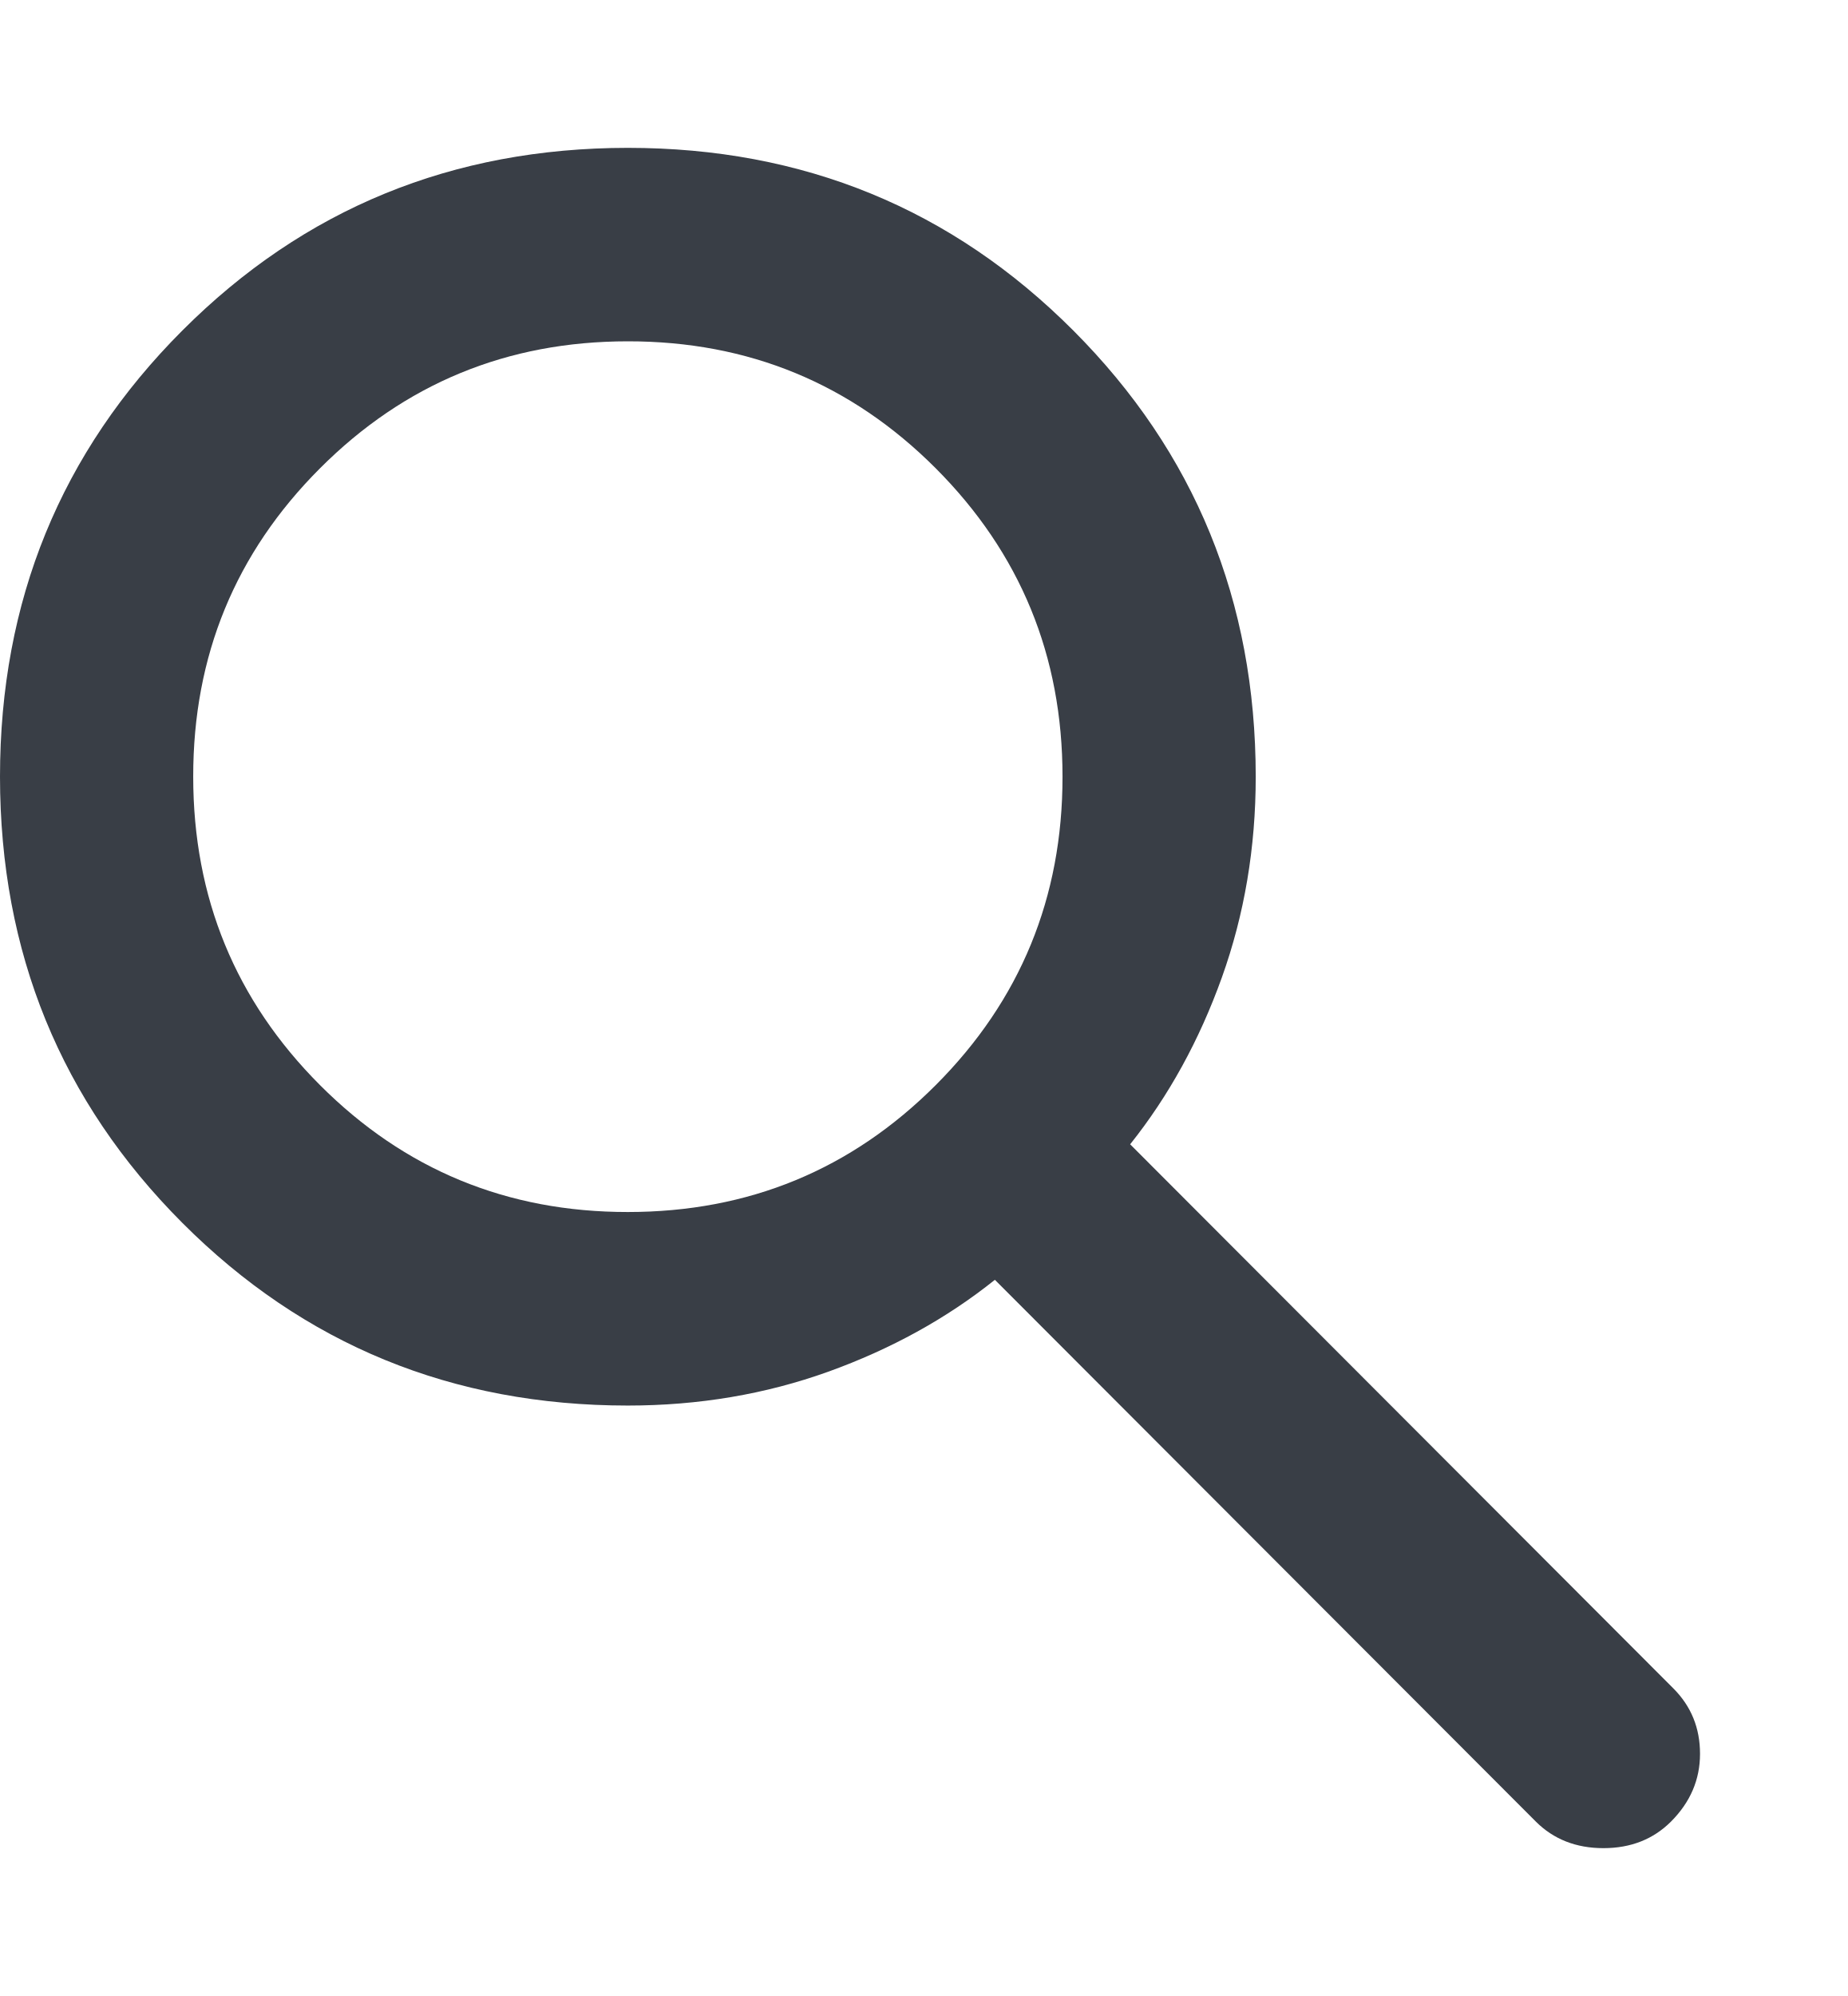
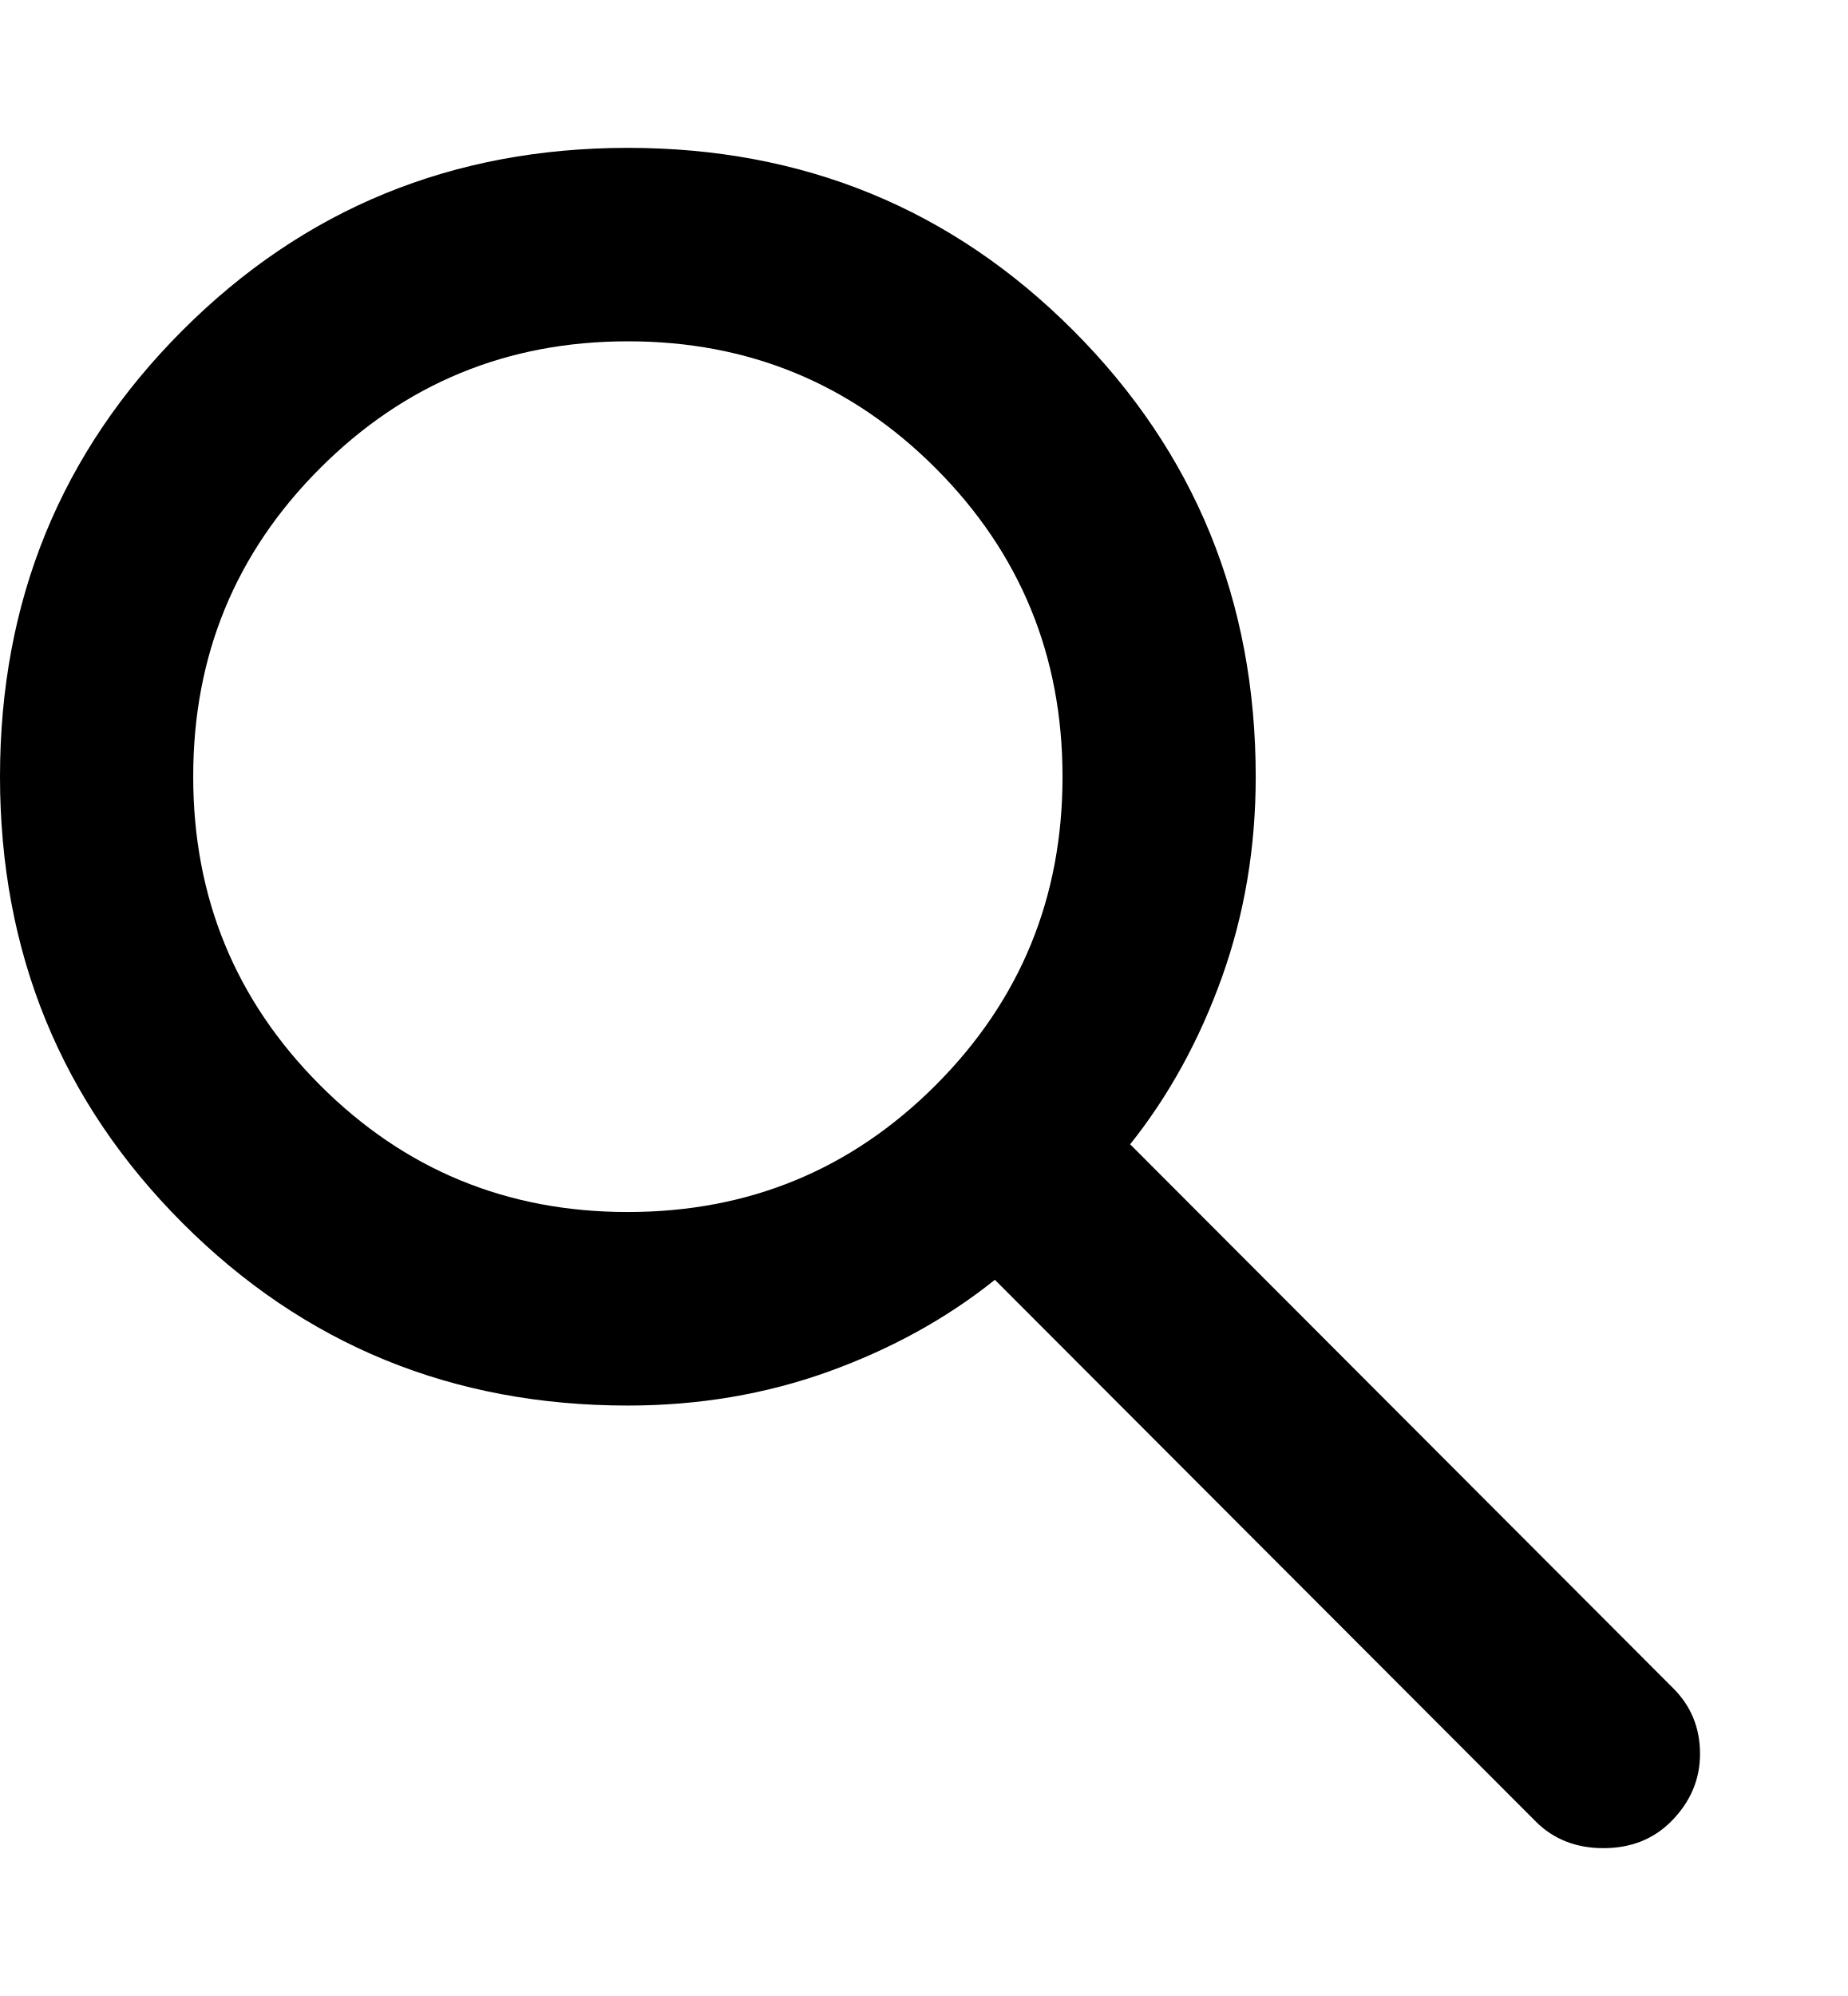
<svg xmlns="http://www.w3.org/2000/svg" width="25" height="27" viewBox="0 0 25 23" fill="none">
-   <path d="M20.778 22.64L13.46 15.312C12.807 15.835 12.055 16.249 11.206 16.555C10.357 16.86 9.453 17.013 8.494 17.013C6.12 17.013 4.111 16.189 2.467 14.542C0.823 12.895 0.001 10.883 0 8.506C0 6.129 0.822 4.117 2.467 2.471C4.112 0.824 6.121 0.001 8.494 0C10.868 0 12.877 0.824 14.521 2.471C16.165 4.118 16.988 6.13 16.989 8.506C16.989 9.466 16.836 10.371 16.531 11.222C16.226 12.072 15.812 12.825 15.29 13.479L22.641 20.841C22.88 21.081 23 21.375 23 21.724C23 22.073 22.869 22.378 22.608 22.64C22.368 22.88 22.063 23 21.693 23C21.323 23 21.018 22.88 20.778 22.64ZM8.494 14.395C10.128 14.395 11.517 13.823 12.661 12.677C13.804 11.532 14.376 10.141 14.375 8.506C14.375 6.871 13.803 5.48 12.659 4.334C11.515 3.189 10.127 2.616 8.494 2.617C6.861 2.617 5.472 3.19 4.328 4.336C3.184 5.481 2.613 6.871 2.614 8.506C2.614 10.142 3.186 11.533 4.329 12.678C5.473 13.824 6.862 14.396 8.494 14.395Z" fill="#393E46" />
+   <path d="M20.778 22.64L13.46 15.312C12.807 15.835 12.055 16.249 11.206 16.555C10.357 16.86 9.453 17.013 8.494 17.013C6.12 17.013 4.111 16.189 2.467 14.542C0.823 12.895 0.001 10.883 0 8.506C0 6.129 0.822 4.117 2.467 2.471C4.112 0.824 6.121 0.001 8.494 0C10.868 0 12.877 0.824 14.521 2.471C16.165 4.118 16.988 6.13 16.989 8.506C16.989 9.466 16.836 10.371 16.531 11.222C16.226 12.072 15.812 12.825 15.29 13.479L22.641 20.841C22.88 21.081 23 21.375 23 21.724C23 22.073 22.869 22.378 22.608 22.64C22.368 22.88 22.063 23 21.693 23C21.323 23 21.018 22.88 20.778 22.64ZM8.494 14.395C10.128 14.395 11.517 13.823 12.661 12.677C13.804 11.532 14.376 10.141 14.375 8.506C14.375 6.871 13.803 5.48 12.659 4.334C11.515 3.189 10.127 2.616 8.494 2.617C6.861 2.617 5.472 3.19 4.328 4.336C3.184 5.481 2.613 6.871 2.614 8.506C2.614 10.142 3.186 11.533 4.329 12.678C5.473 13.824 6.862 14.396 8.494 14.395Z" fill="#000" />
</svg>
